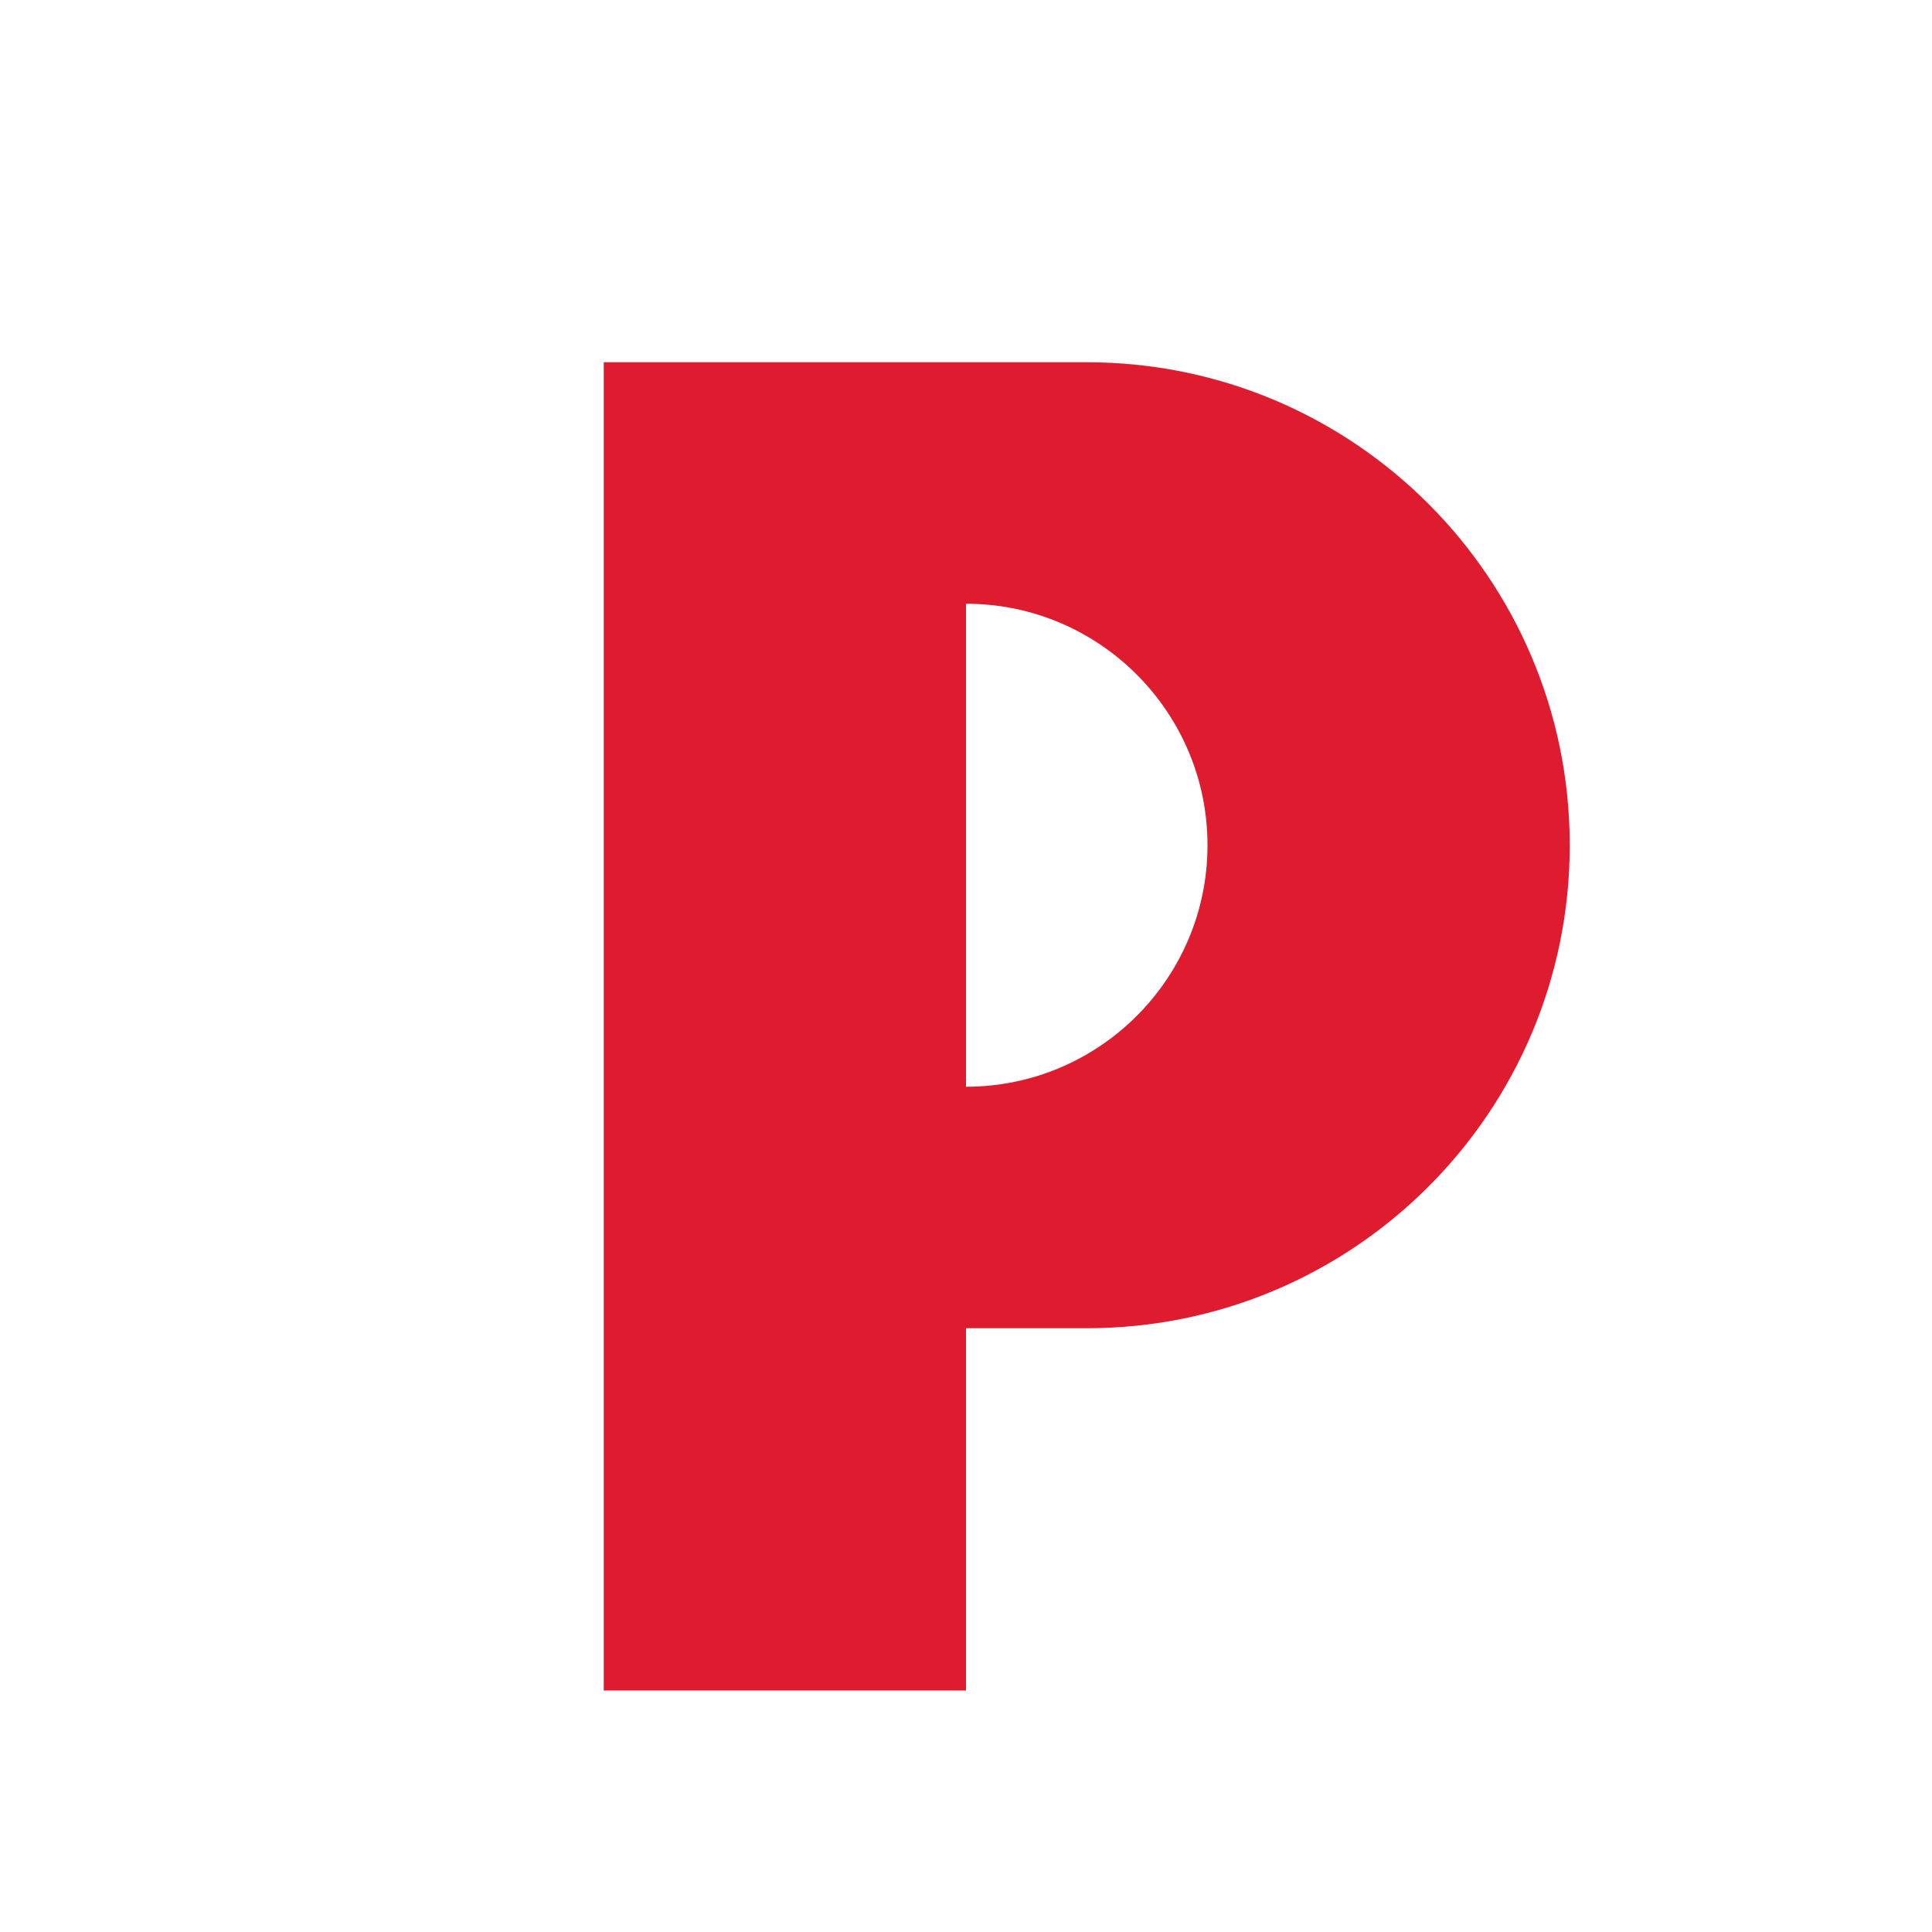
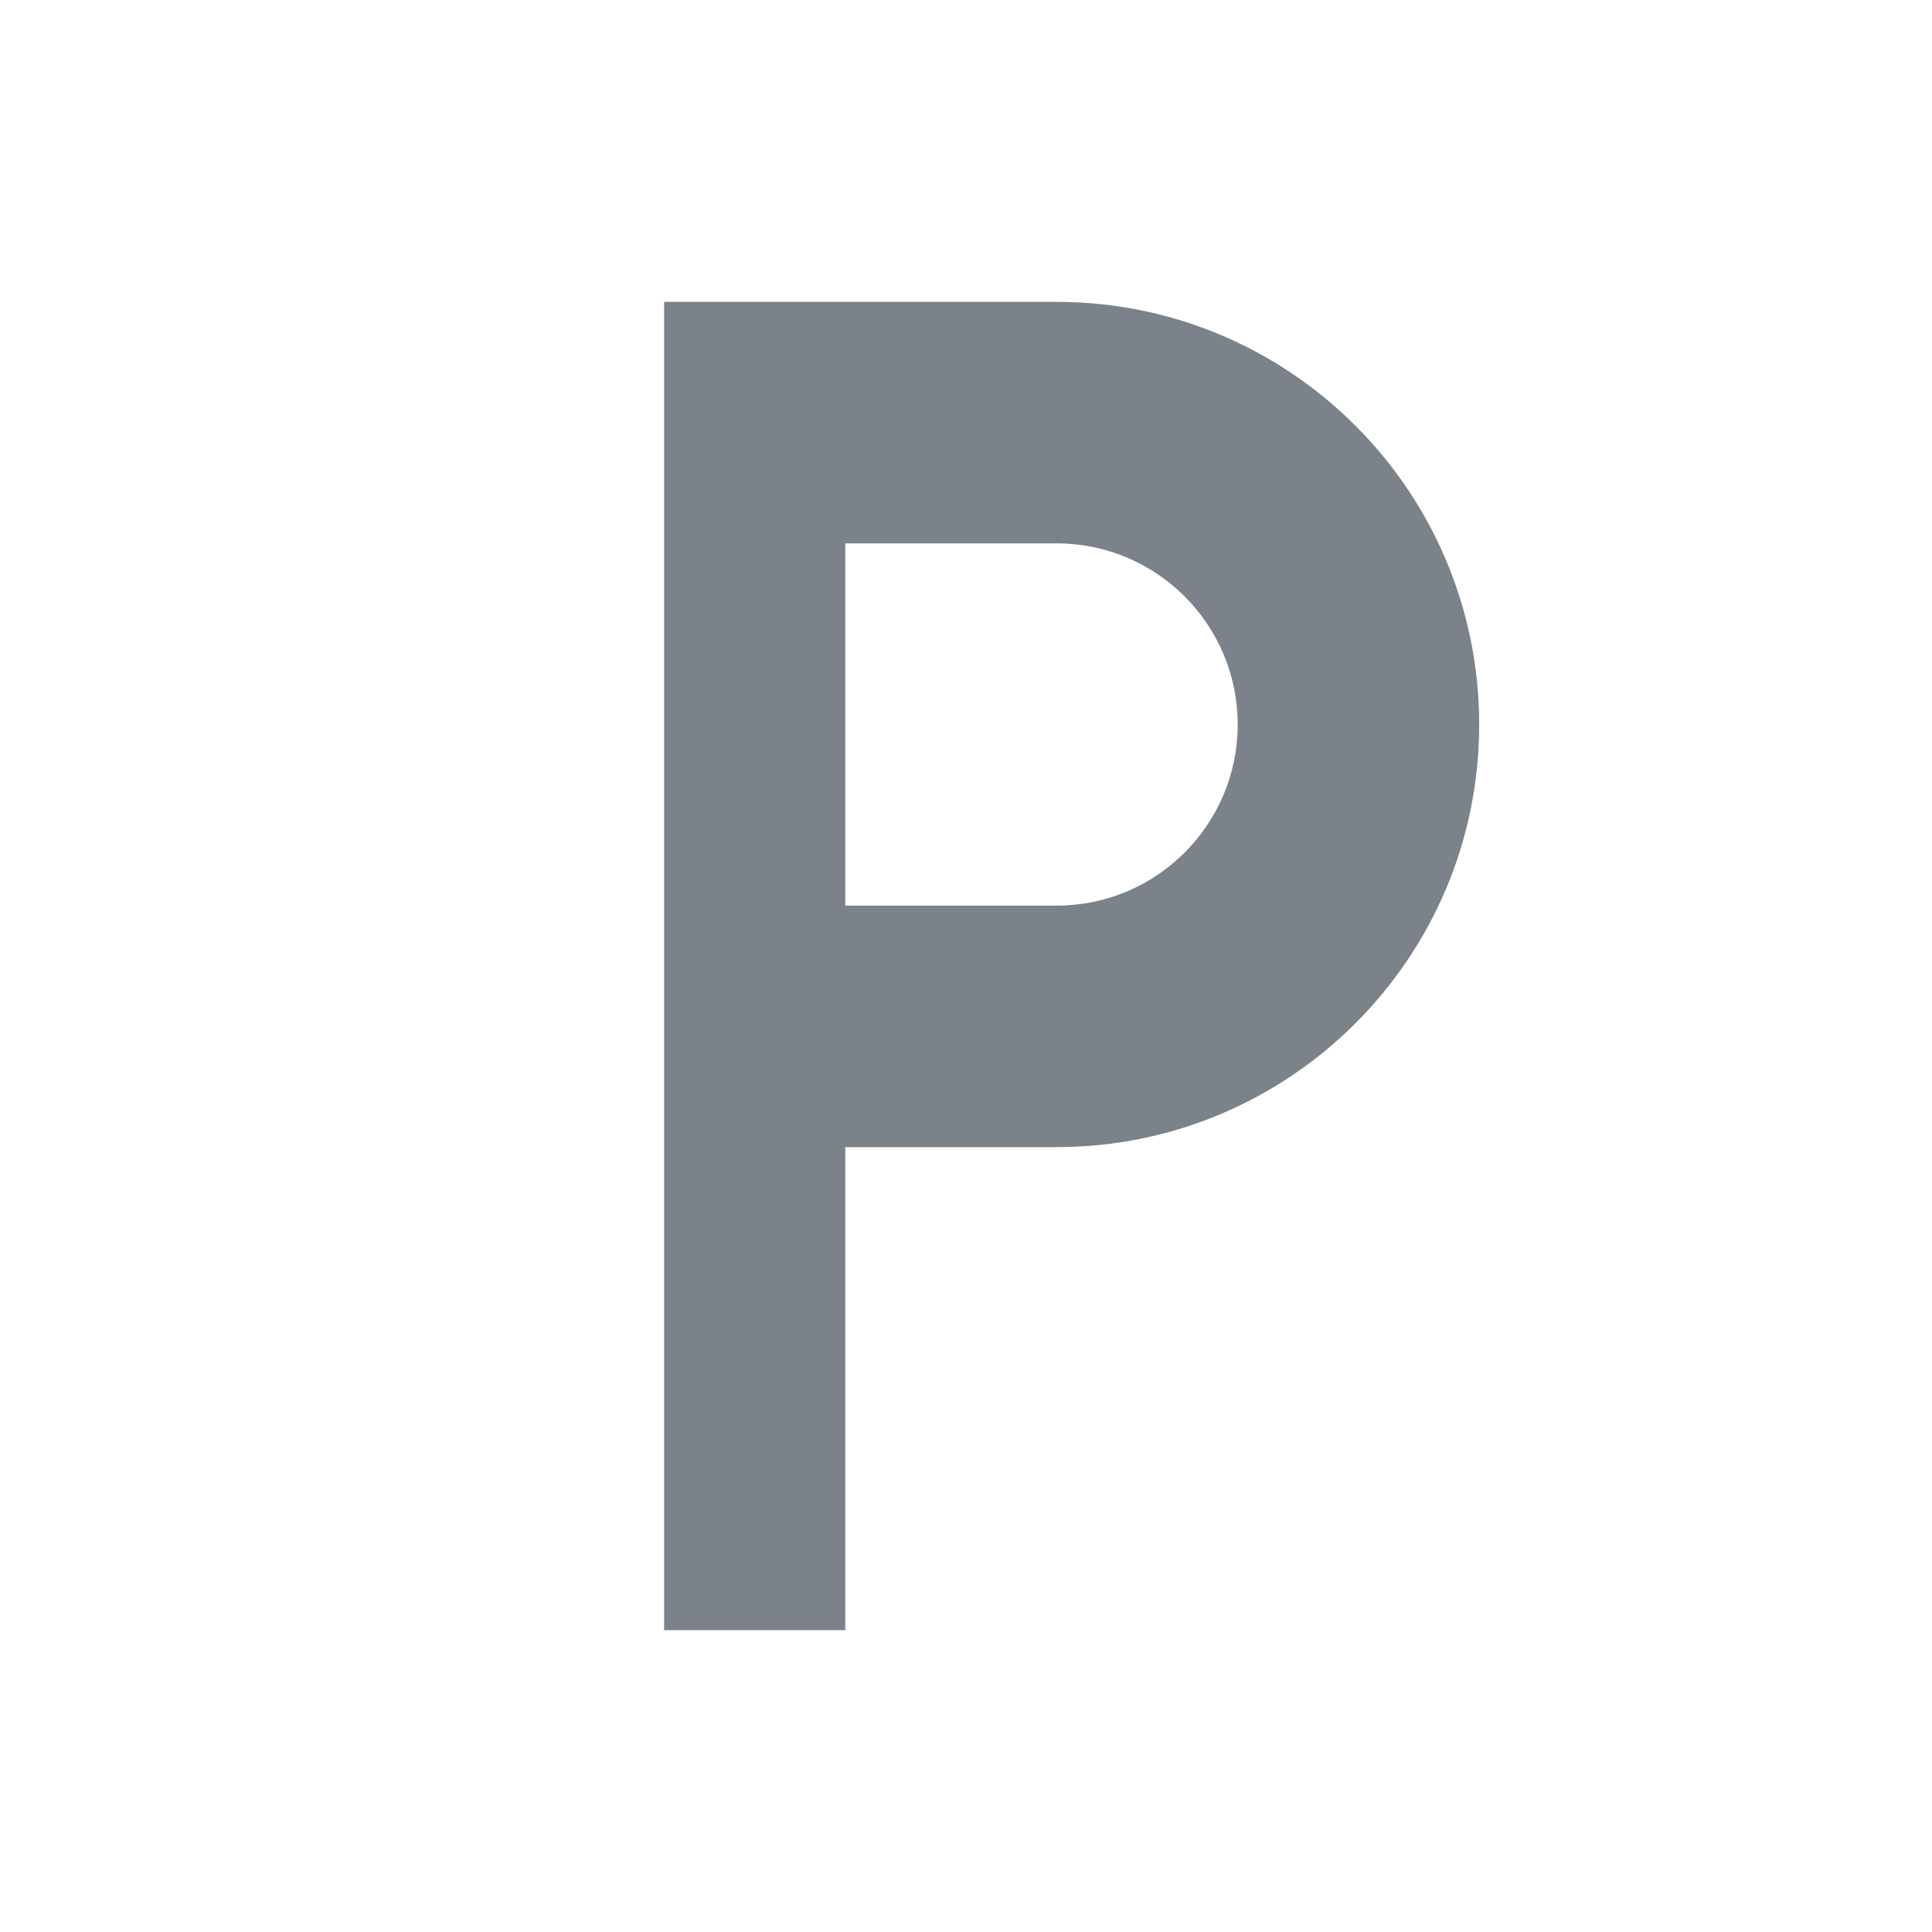
- <svg xmlns="http://www.w3.org/2000/svg" viewBox="0 0 512 512" role="img" aria-hidden="true">
-   <path fill="#DF1C2F" d="M160 96h128c70.7 0 128 57.3 128 128s-57.3 128-128 128H256v96H160V96zm96 192c35.3 0 64-28.7 64-64s-28.7-64-64-64H256v128h0z" />
+ <svg xmlns="http://www.w3.org/2000/svg" viewBox="0 0 512 512" fill-rule="evenodd" aria-hidden="true">
+   <path fill="#7C828A" d="M176 80h104a112 112 0 0 1 0 224h-56v128h-48V80zM224 144v96h56a48 48 0 0 0 0-96h-56z" />
</svg>
